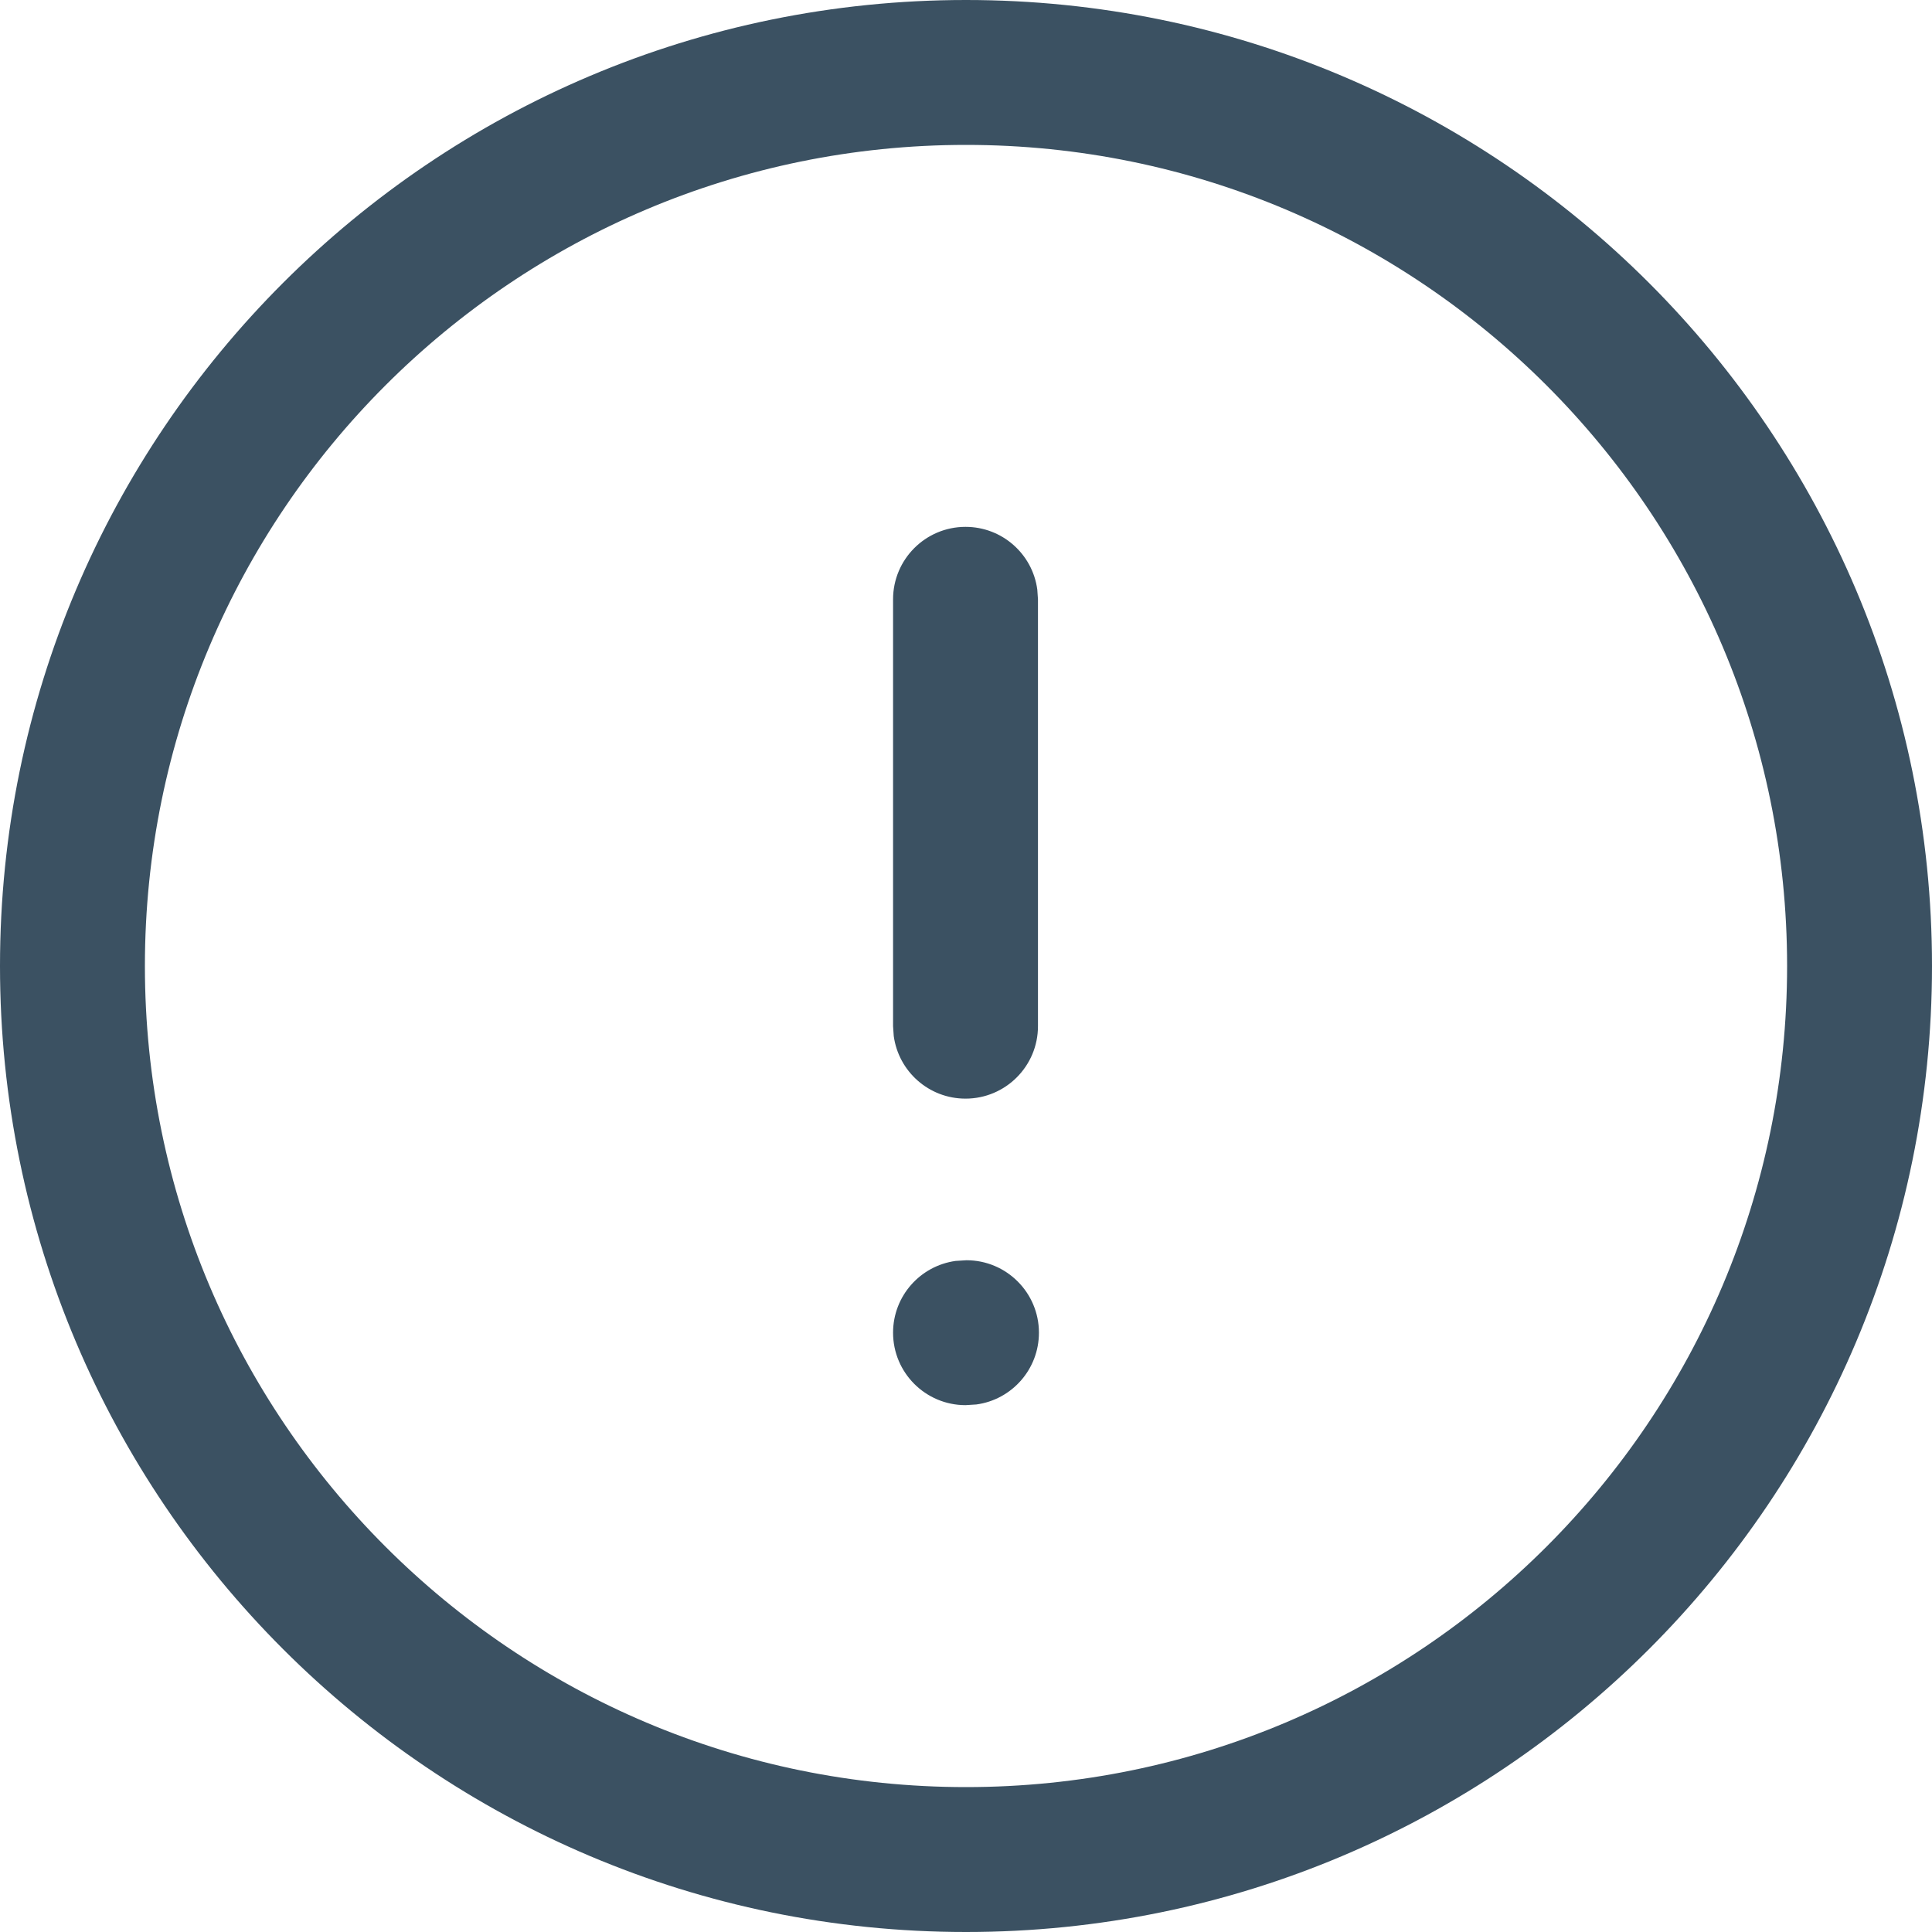
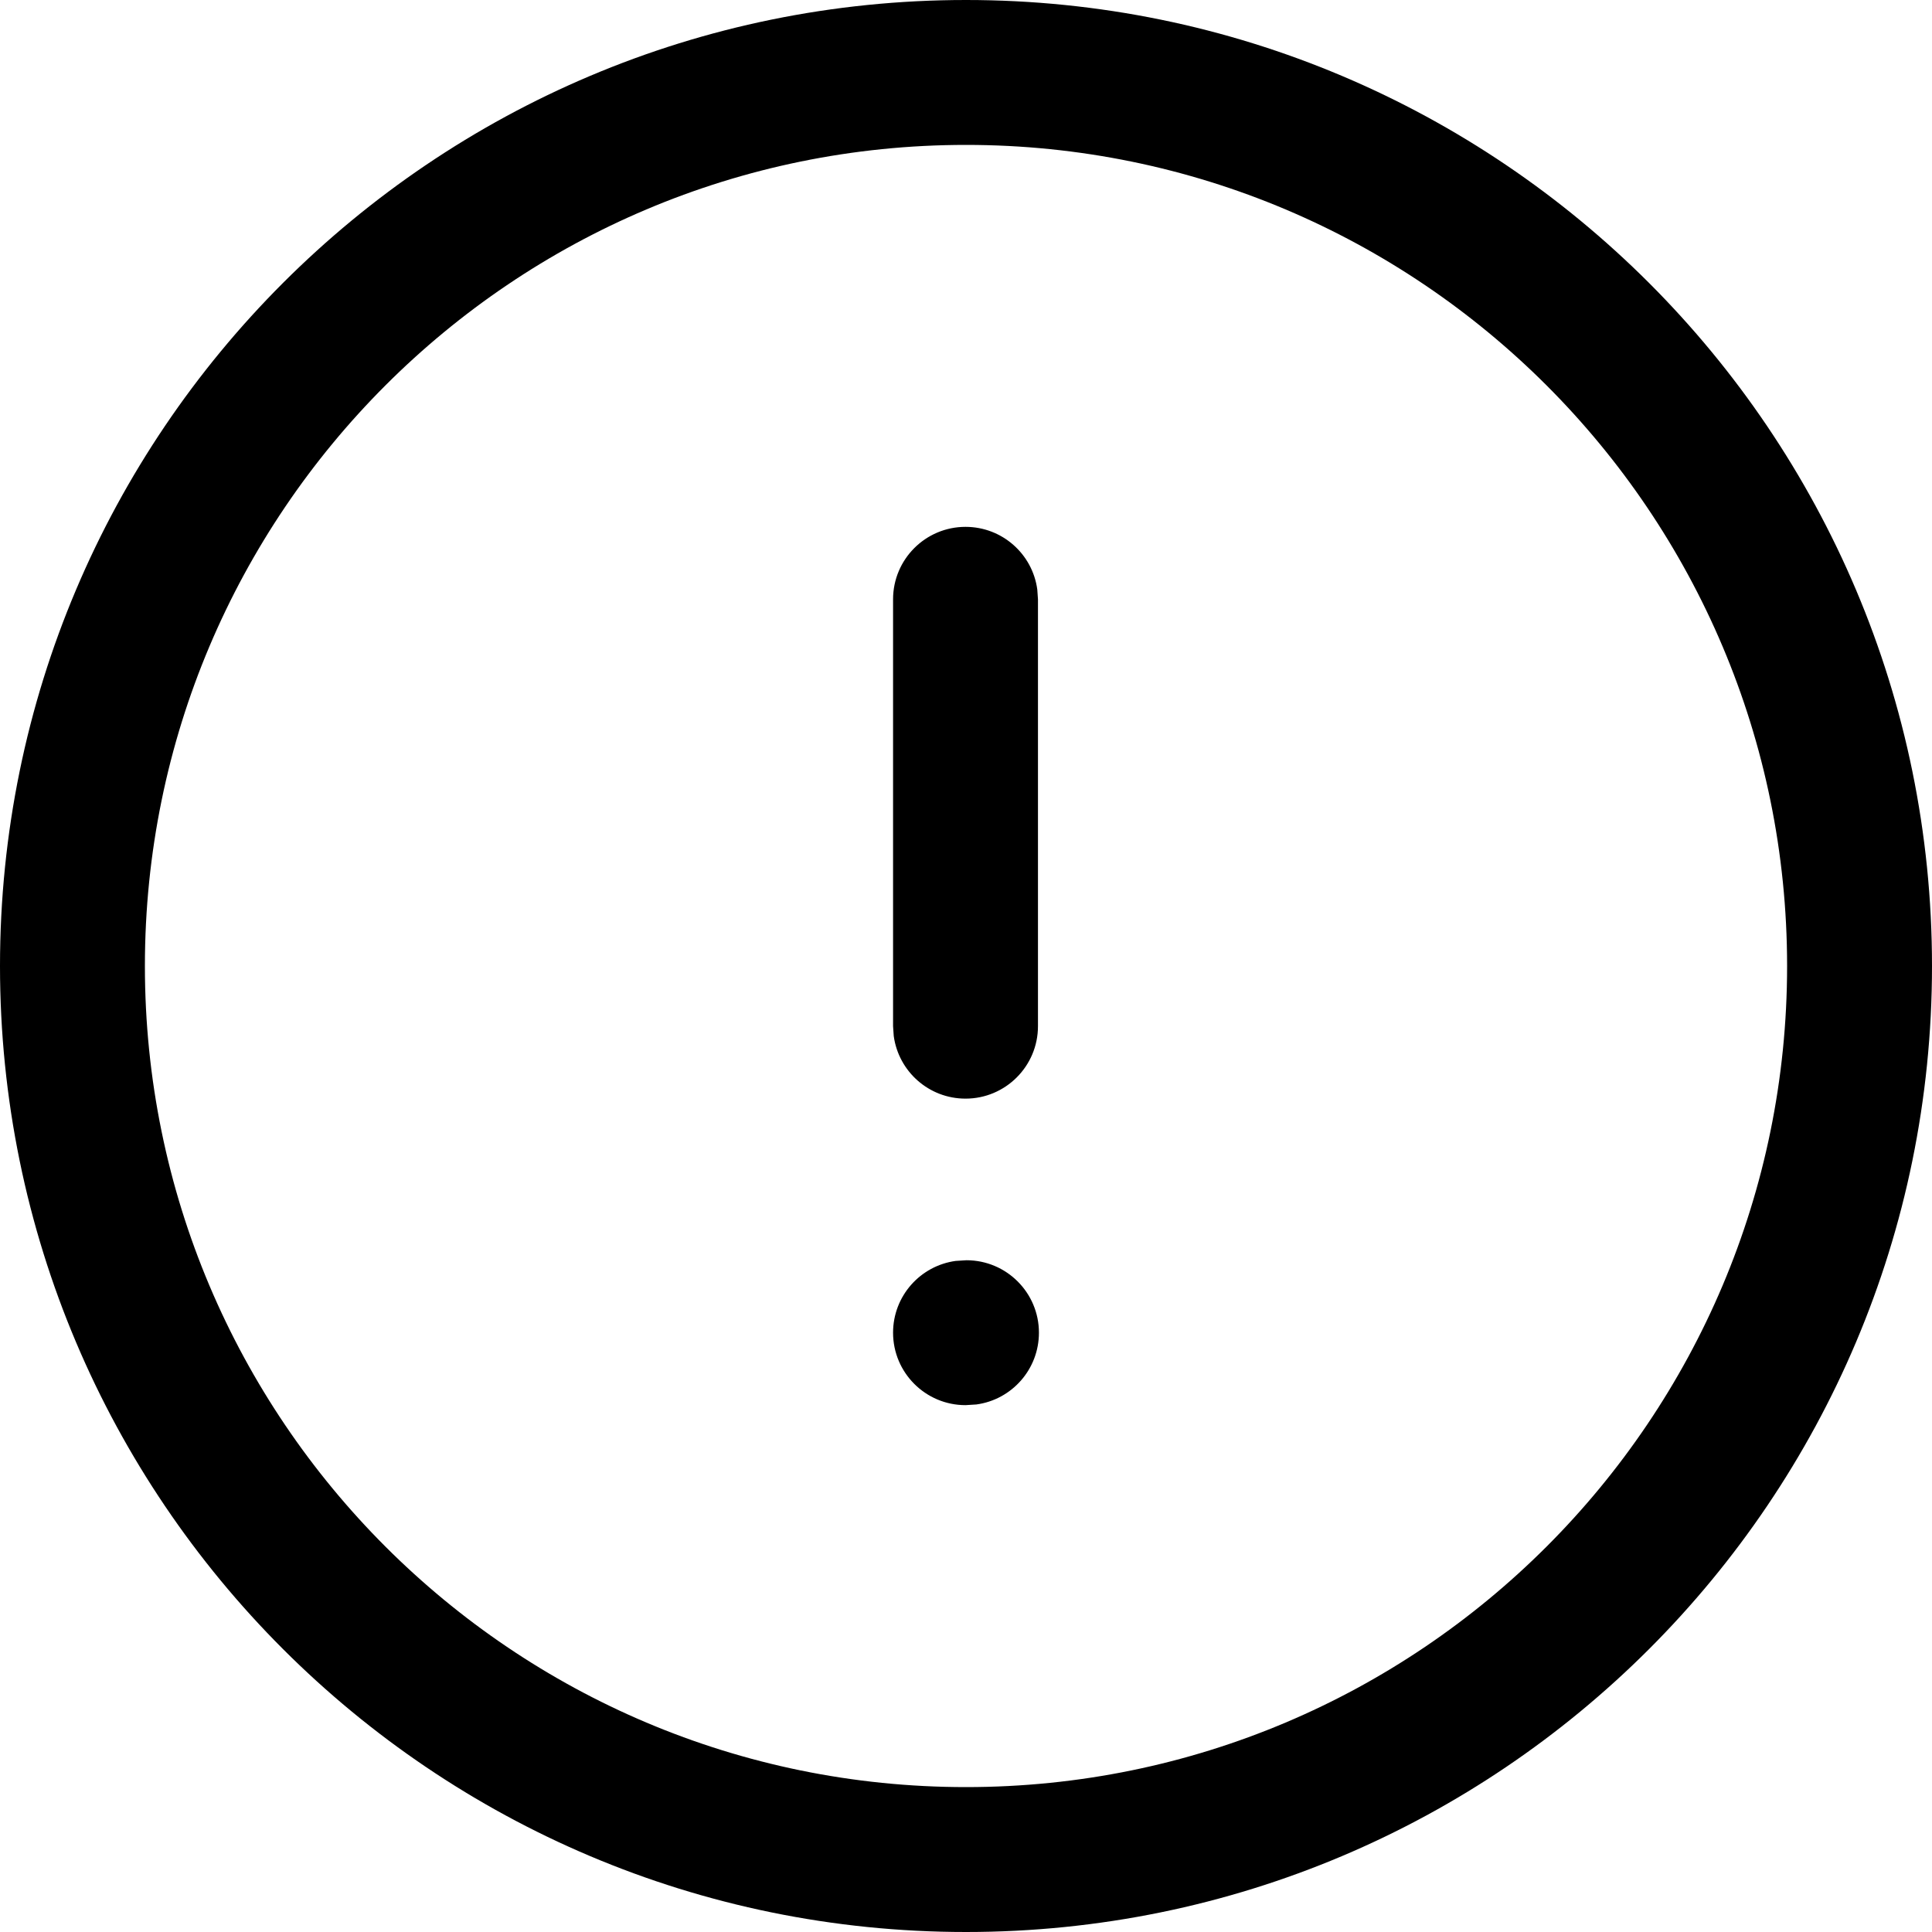
<svg xmlns="http://www.w3.org/2000/svg" width="20" height="20" viewBox="0 0 20 20" fill="none">
-   <path d="M10 0C15.523 0 20 4.478 20 10C20 15.523 15.523 20 10 20C4.478 20 0 15.522 0 10C0 4.478 4.478 0 10 0ZM10 1.5C5.306 1.5 1.5 5.306 1.5 10C1.5 14.694 5.306 18.5 10 18.5C14.694 18.5 18.5 14.694 18.5 10C18.5 5.306 14.694 1.5 10 1.5ZM10.005 13.046C10.419 13.046 10.755 13.382 10.755 13.796C10.755 14.176 10.473 14.49 10.107 14.539L9.995 14.546C9.581 14.546 9.245 14.21 9.245 13.796C9.245 13.416 9.527 13.103 9.893 13.053L10.005 13.046ZM9.995 5.454C10.375 5.454 10.689 5.736 10.738 6.103L10.745 6.204V10.623C10.745 11.037 10.409 11.373 9.995 11.373C9.615 11.373 9.302 11.091 9.252 10.725L9.245 10.623V6.204C9.245 5.79 9.581 5.454 9.995 5.454Z" fill="#3B5162" />
+   <path d="M10 0C15.523 0 20 4.478 20 10C20 15.523 15.523 20 10 20C4.478 20 0 15.522 0 10C0 4.478 4.478 0 10 0ZM10 1.5C5.306 1.5 1.5 5.306 1.5 10C1.5 14.694 5.306 18.5 10 18.5C14.694 18.5 18.5 14.694 18.5 10C18.5 5.306 14.694 1.5 10 1.5ZM10.005 13.046C10.419 13.046 10.755 13.382 10.755 13.796C10.755 14.176 10.473 14.49 10.107 14.539L9.995 14.546C9.581 14.546 9.245 14.21 9.245 13.796C9.245 13.416 9.527 13.103 9.893 13.053L10.005 13.046ZM9.995 5.454C10.375 5.454 10.689 5.736 10.738 6.103L10.745 6.204V10.623C10.745 11.037 10.409 11.373 9.995 11.373C9.615 11.373 9.302 11.091 9.252 10.725L9.245 10.623V6.204C9.245 5.79 9.581 5.454 9.995 5.454Z" fill="currentColor" />
</svg>
